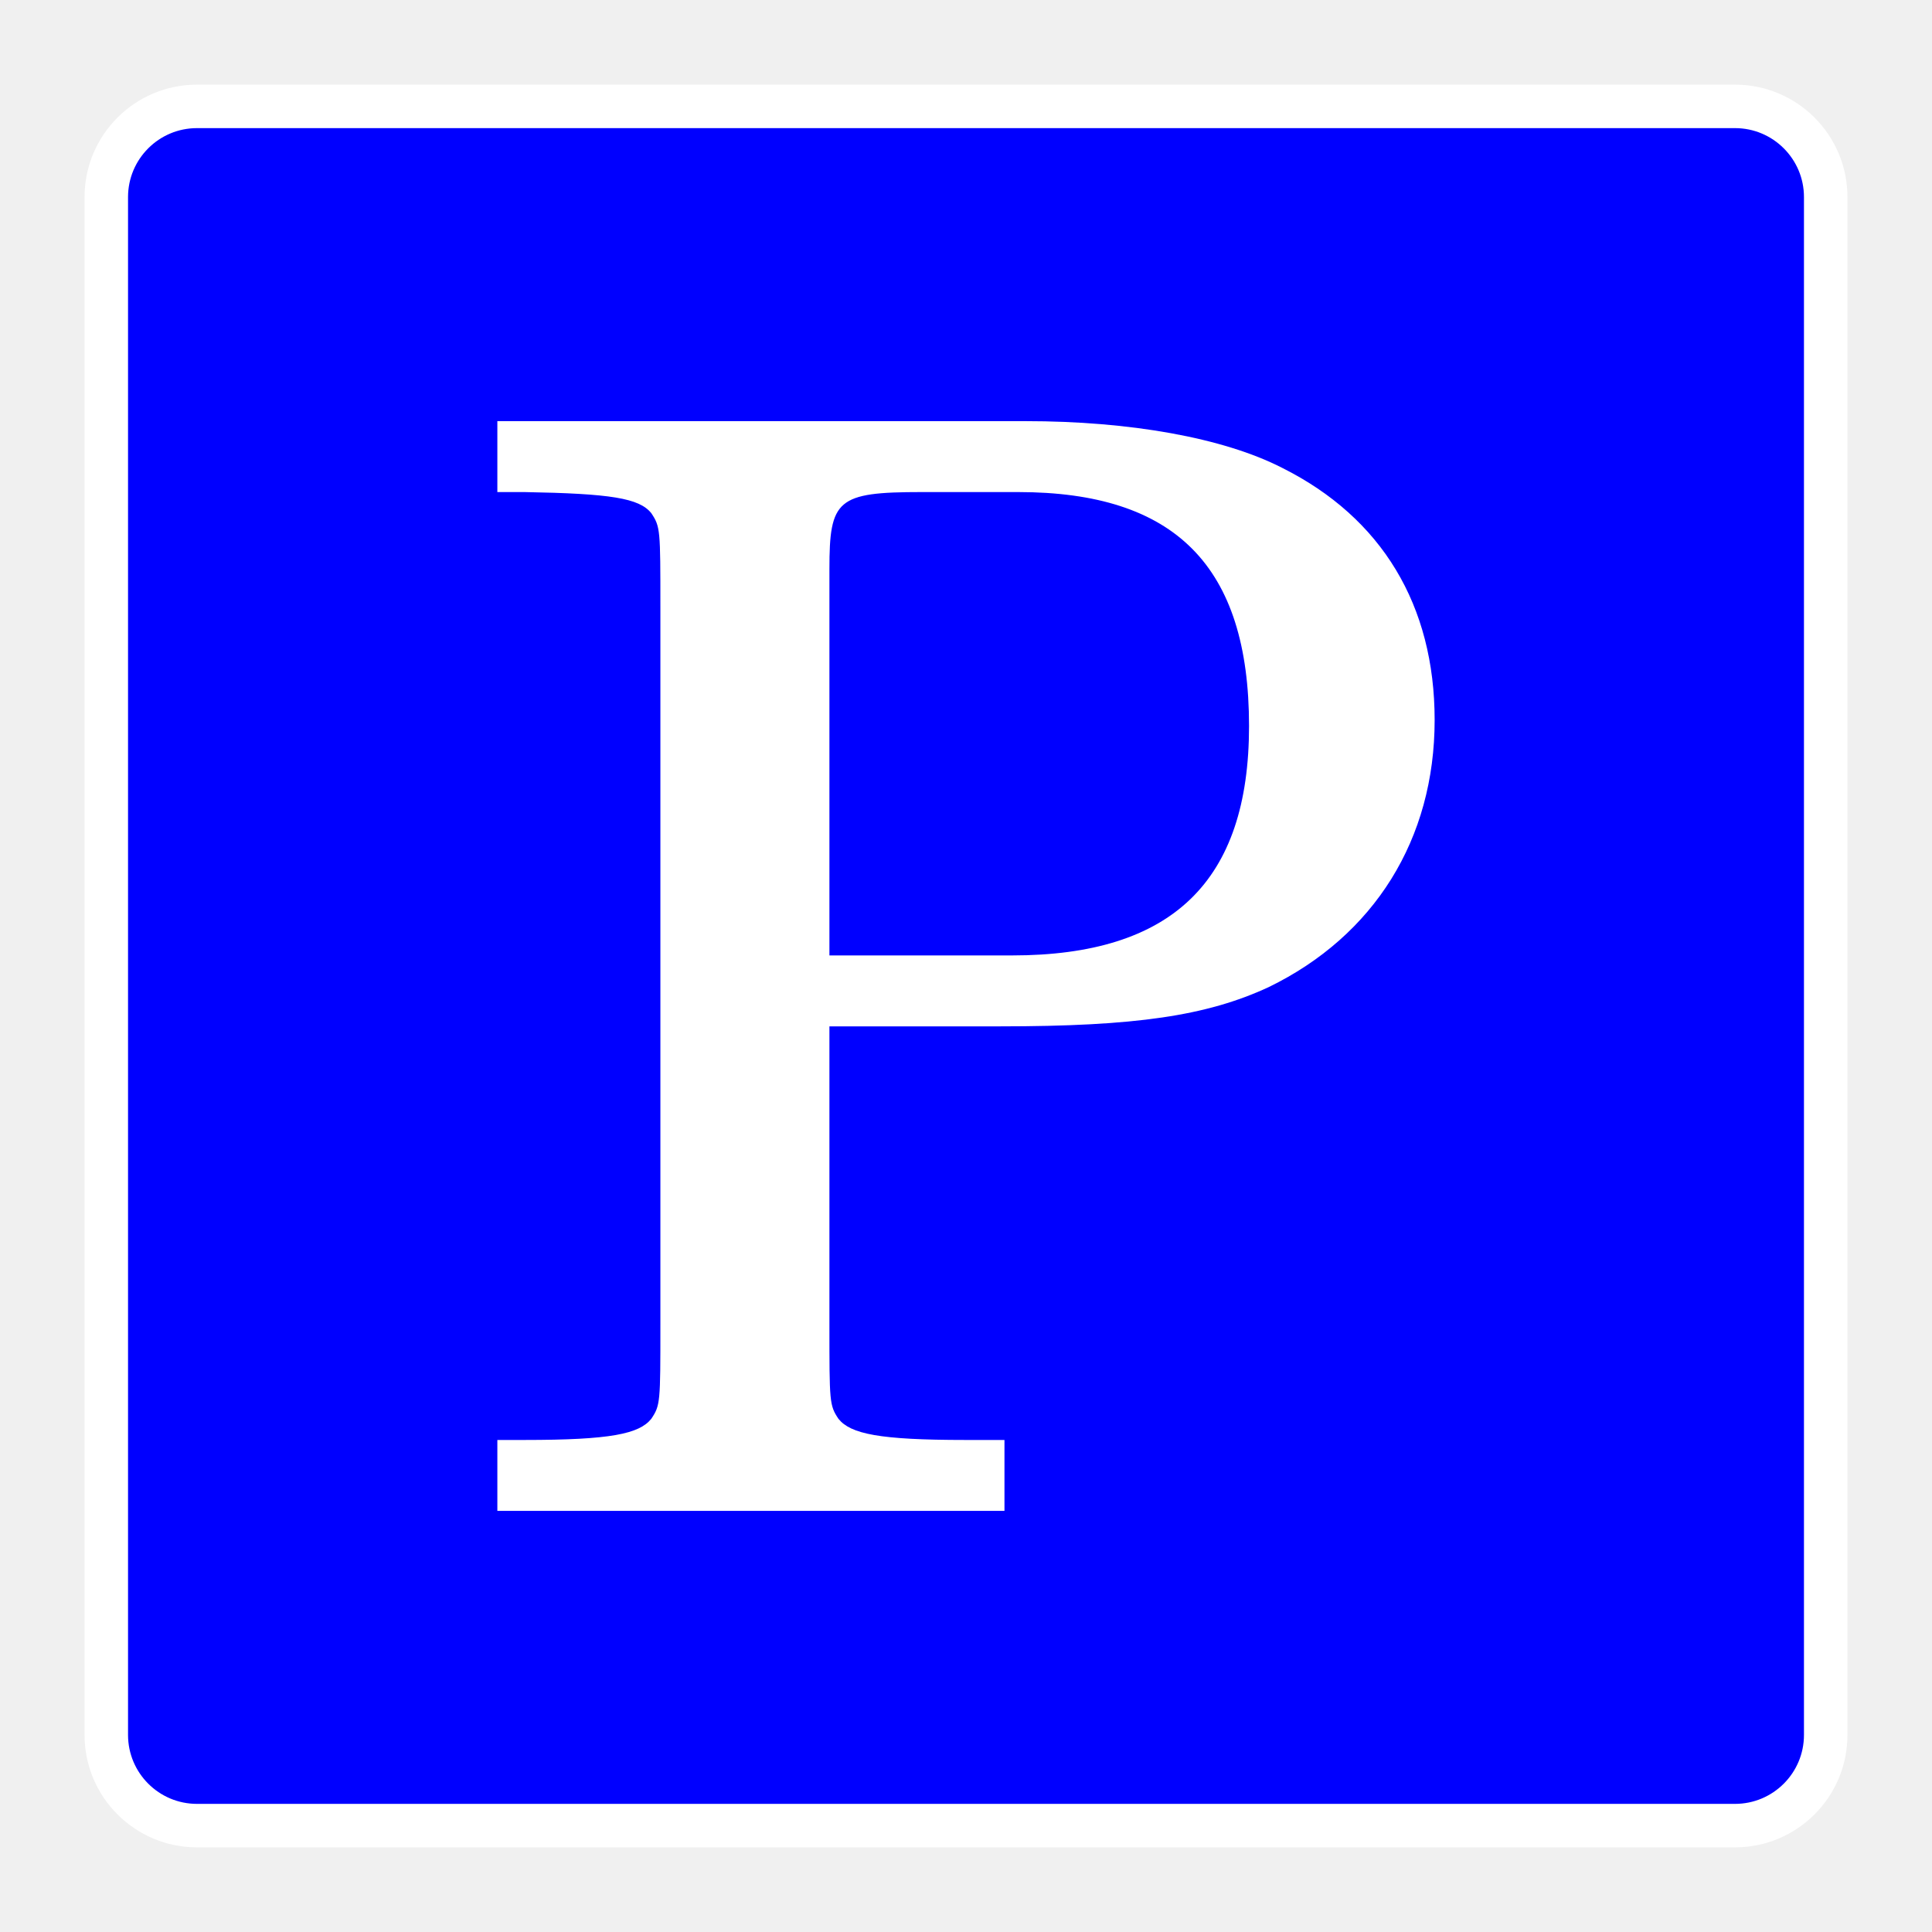
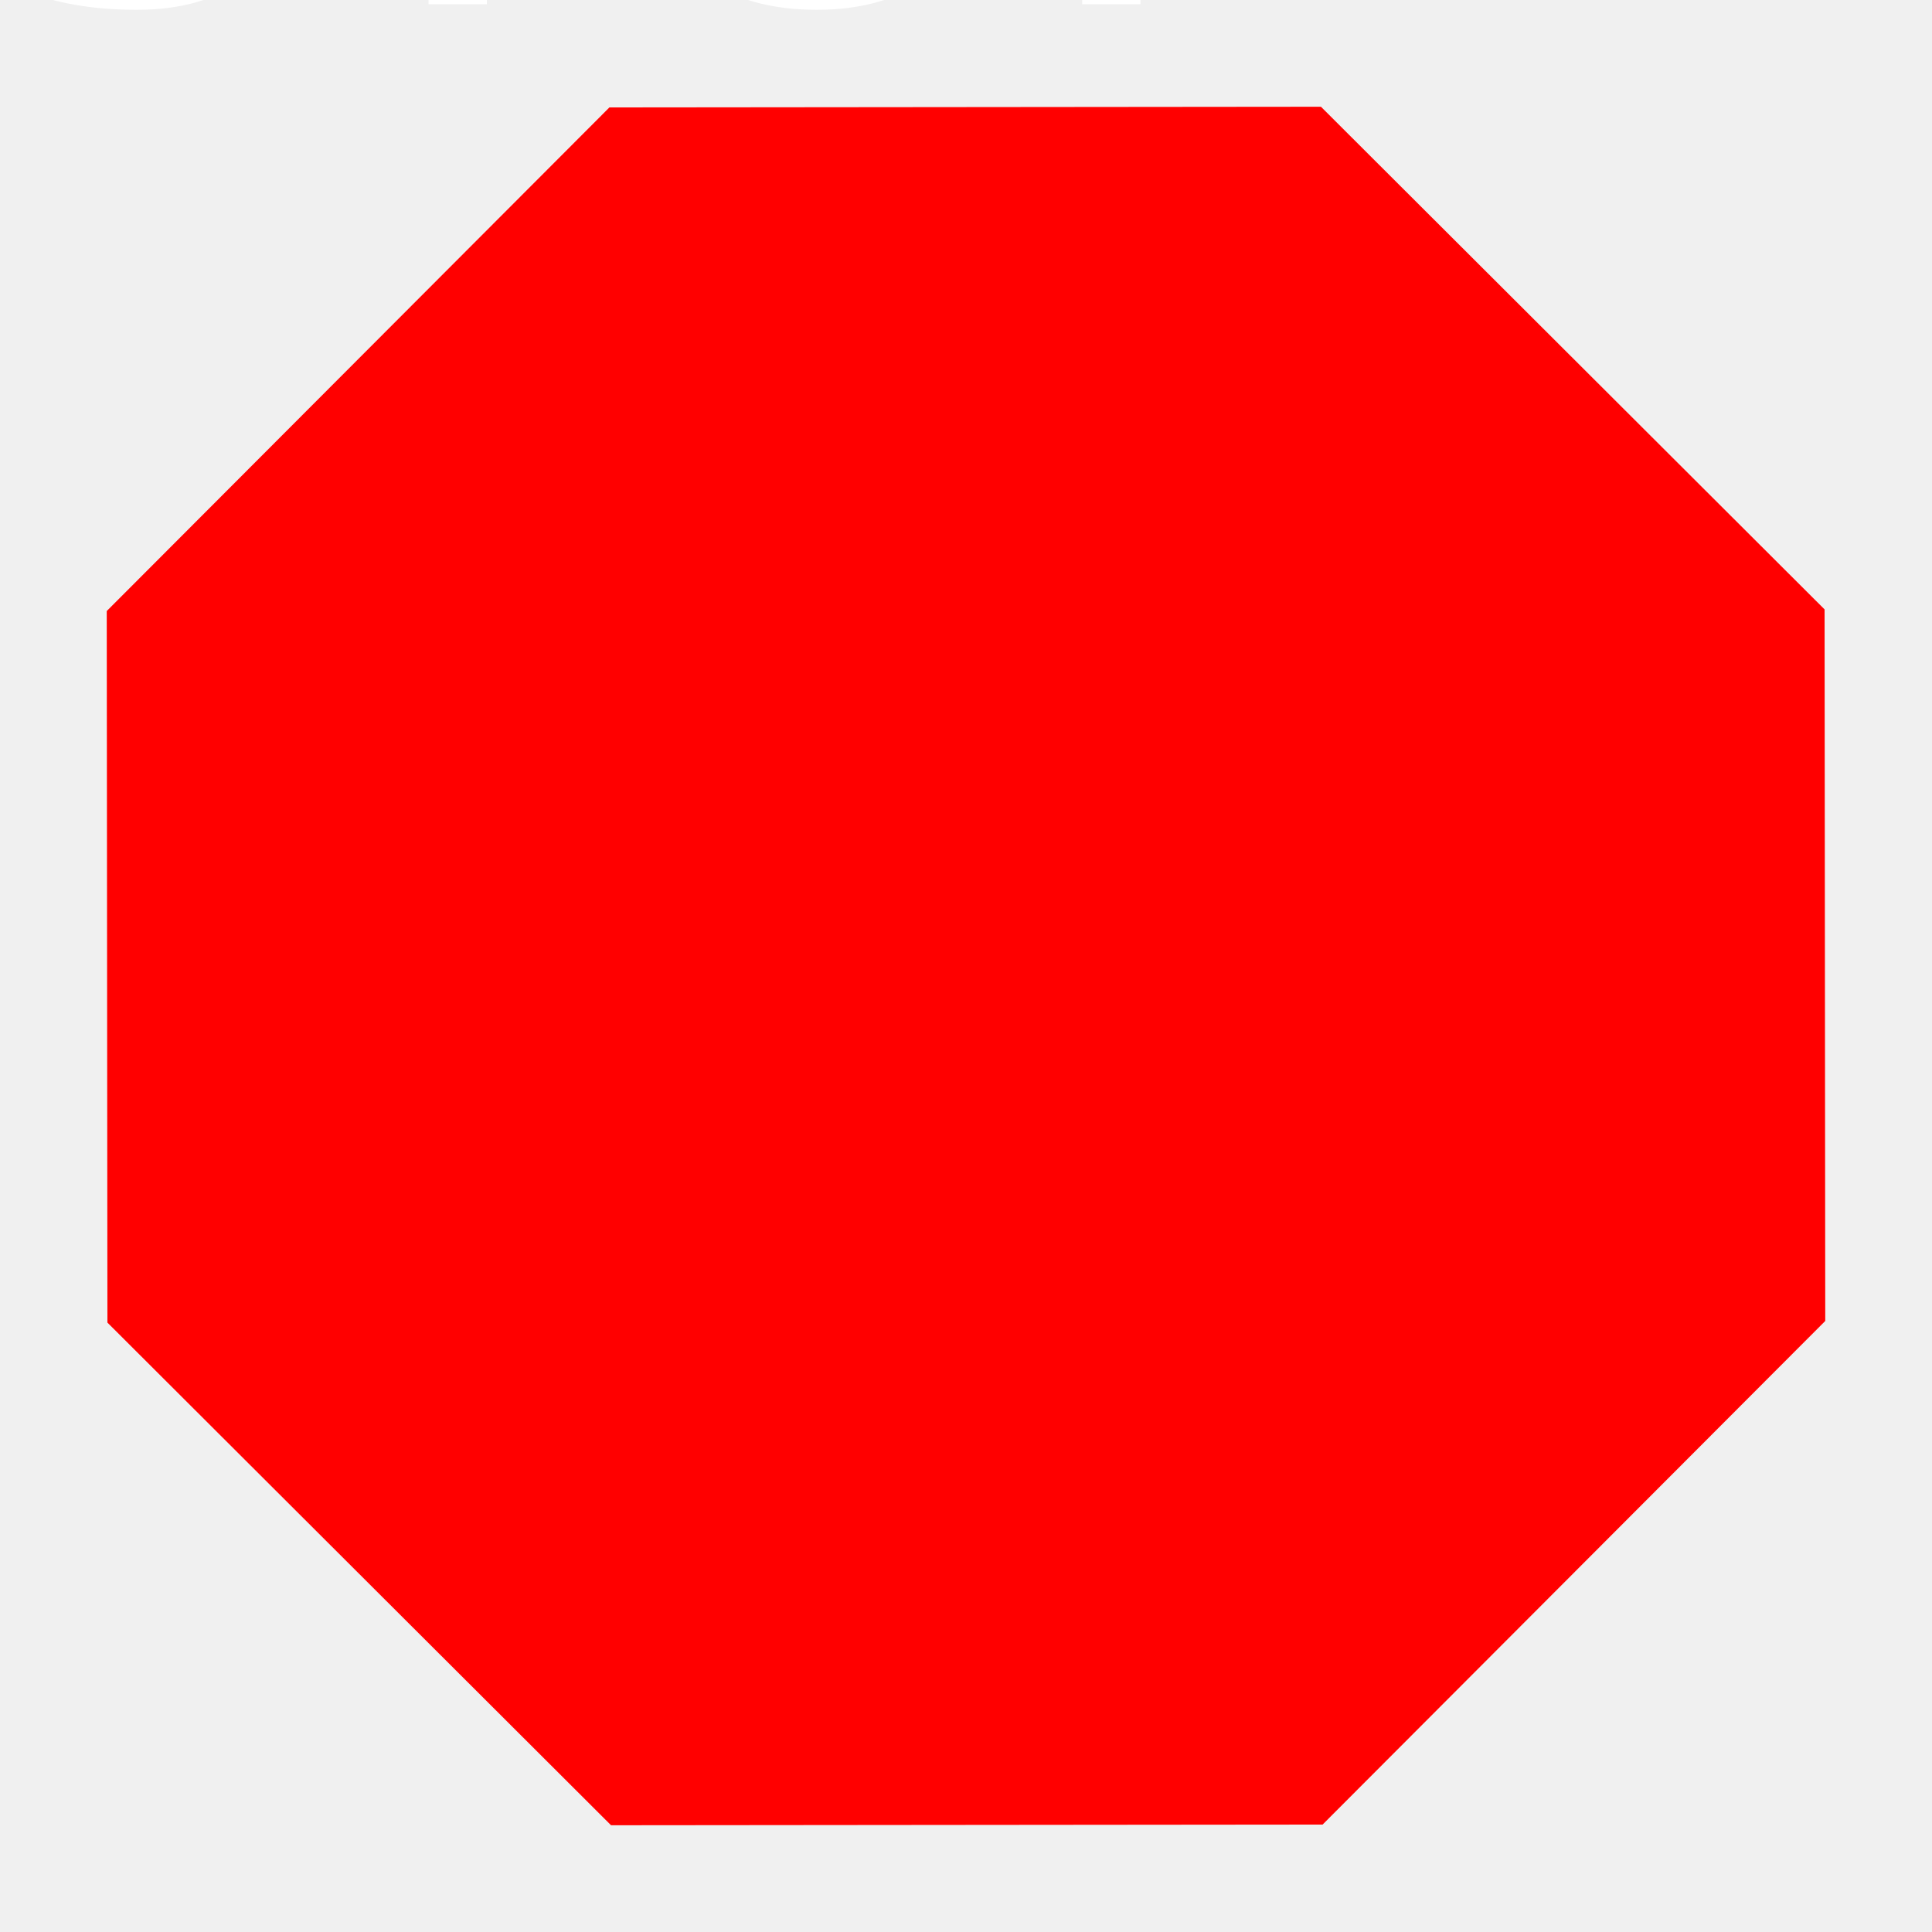
<svg xmlns="http://www.w3.org/2000/svg" width="512" height="512" viewBox="0 0 512 512" version="1.1" id="svg1">
  <defs id="defs1" />
-   <g id="layer1" style="display:none">
+   <g id="layer1" style="display:inline">
    <path id="path2" d="m 297,351.125 -83.808,0.08 L 153.875,292 153.795,208.192 213,148.875 296.808,148.795 356.125,208 l 0.08,83.808 z" style="fill:#ff0000" transform="matrix(2.25,0,0,2.25,-317.75,-306.5)" />
-     <text xml:space="preserve" style="font-style:normal;font-variant:normal;font-weight:normal;font-stretch:normal;font-size:120px;line-height:1.25;font-family:'Century Schoolbook L';-inkscape-font-specification:'Century Schoolbook L, Normal';font-variant-ligatures:none;font-variant-caps:normal;font-variant-numeric:normal;font-variant-east-asian:normal;letter-spacing:0px;word-spacing:0px;display:inline;fill:#ffffff;stroke:#ffffff;stroke-width:2.25" x="88.96" y="299.32" id="text2">
-       <tspan id="tspan2" x="88.96" y="299.32" style="font-style:normal;font-variant:normal;font-weight:normal;font-stretch:normal;font-size:120px;font-family:'Century Schoolbook L';-inkscape-font-specification:'Century Schoolbook L, Normal';font-variant-ligatures:none;font-variant-caps:normal;font-variant-numeric:normal;font-variant-east-asian:normal;fill:#ffffff;stroke:#ffffff;stroke-width:2.25">STOP</tspan>
-       <tspan x="88.96" y="449.32" id="tspan3" style="font-style:normal;font-variant:normal;font-weight:normal;font-stretch:normal;font-size:120px;font-family:'Century Schoolbook L';-inkscape-font-specification:'Century Schoolbook L, Normal';font-variant-ligatures:none;font-variant-caps:normal;font-variant-numeric:normal;font-variant-east-asian:normal;fill:#ffffff;stroke:#ffffff;stroke-width:2.25" />
+     <text xml:space="preserve" style="font-style:normal;font-variant:normal;font-weight:normal;font-stretch:normal;font-size:146.667px;line-height:1.25;font-family:'OCR-A BT';-inkscape-font-specification:'OCR-A BT, Normal';font-variant-ligatures:none;font-variant-caps:normal;font-variant-numeric:normal;font-variant-east-asian:normal;letter-spacing:0px;word-spacing:0px;display:inline;fill:#ffffff;stroke:#ffffff;stroke-width:2.25" x="74.671" y="297.358" id="text2">
+       <tspan id="tspan2" x="0" y="0" style="font-style:normal;font-variant:normal;font-weight:normal;font-stretch:normal;font-size:146.667px;font-family:'OCR-A BT';-inkscape-font-specification:'OCR-A BT, Normal';font-variant-ligatures:none;font-variant-caps:normal;font-variant-numeric:normal;font-variant-east-asian:normal;fill:#ffffff;stroke:#ffffff;stroke-width:2.25">STOP</tspan>
+       <tspan x="0" y="0" id="tspan3" style="font-style:normal;font-variant:normal;font-weight:normal;font-stretch:normal;font-size:146.667px;font-family:'OCR-A BT';-inkscape-font-specification:'OCR-A BT, Normal';font-variant-ligatures:none;font-variant-caps:normal;font-variant-numeric:normal;font-variant-east-asian:normal;fill:#ffffff;stroke:#ffffff;stroke-width:2.25" />
    </text>
-     <text xml:space="preserve" style="font-style:normal;font-variant:normal;font-weight:normal;font-stretch:normal;font-size:120px;line-height:1.25;font-family:'Century Schoolbook L';-inkscape-font-specification:'Century Schoolbook L, Normal';font-variant-ligatures:none;font-variant-caps:normal;font-variant-numeric:normal;font-variant-east-asian:normal;letter-spacing:0px;word-spacing:0px;display:none;fill:#ffffff;stroke:#ffffff;stroke-width:2.25" x="92.44" y="299.26" id="text5">
-       <tspan x="0" y="0" id="tspan5" style="font-style:normal;font-variant:normal;font-weight:normal;font-stretch:normal;font-size:120px;font-family:'Century Schoolbook L';-inkscape-font-specification:'Century Schoolbook L, Normal';font-variant-ligatures:none;font-variant-caps:normal;font-variant-numeric:normal;font-variant-east-asian:normal;fill:#ffffff;stroke:#ffffff;stroke-width:2.25">PARE</tspan>
+     <text xml:space="preserve" style="font-style:normal;font-variant:normal;font-weight:normal;font-stretch:normal;font-size:146.667px;line-height:1.25;font-family:'OCR-A BT';-inkscape-font-specification:'OCR-A BT, Normal';font-variant-ligatures:none;font-variant-caps:normal;font-variant-numeric:normal;font-variant-east-asian:normal;letter-spacing:0px;word-spacing:0px;display:none;fill:#ffffff;stroke:#ffffff;stroke-width:2.25" x="74.671" y="297.358" id="text5">
+       <tspan x="74.671" y="297.358" id="tspan5" style="font-style:normal;font-variant:normal;font-weight:normal;font-stretch:normal;font-size:146.667px;font-family:'OCR-A BT';-inkscape-font-specification:'OCR-A BT, Normal';font-variant-ligatures:none;font-variant-caps:normal;font-variant-numeric:normal;font-variant-east-asian:normal;fill:#ffffff;stroke:#ffffff;stroke-width:2.25">PARE</tspan>
+     </text>
+     <text xml:space="preserve" style="font-style:normal;font-variant:normal;font-weight:normal;font-stretch:normal;font-size:146.667px;font-family:Arial;-inkscape-font-specification:'Arial, Normal';font-variant-ligatures:none;font-variant-caps:normal;font-variant-numeric:normal;font-variant-east-asian:normal;writing-mode:lr-tb;direction:ltr;display:none;fill:#ffffff;stroke:none;stroke-width:6.871;stroke-linejoin:bevel;stroke-dasharray:none" x="56.266" y="308.529" id="text6">
+       <tspan id="tspan6" x="56.266" y="308.529">СТОП</tspan>
    </text>
  </g>
  <g id="layer3" style="display:none">
-     <path style="fill:#ffff00;fill-opacity:1;stroke:#000000;stroke-width:10;stroke-dasharray:none;stroke-opacity:1" id="path4" d="m 256,67 40.98,129.482 138.899,1.935 -110.481,78.987 41.082,132.699 -109.261,-80.666 -113.509,80.078 42.954,-128.841 -111.235,-83.208 135.808,1.038 z" transform="translate(0.3454909,17.44869)" />
+     <path style="display:inline;fill:#ffff00;fill-opacity:1;stroke:#000000;stroke-width:10;stroke-dasharray:none;stroke-opacity:1" id="path4" d="m 256,67 40.98,129.482 138.899,1.935 -110.481,78.987 41.082,132.699 -109.261,-80.666 -113.509,80.078 42.954,-128.841 -111.235,-83.208 135.808,1.038 z" transform="translate(0.3454909,17.44869)" />
  </g>
  <g id="layer2" style="display:none">
    <ellipse style="display:inline;fill:#0000ff" id="path1" cx="256" cy="256" rx="227.75" ry="227.25" />
    <g id="g3" transform="translate(-15.5)" style="display:inline">
      <path style="display:inline;fill:#ffffff" id="path3" d="m 451,256.5 -71.191,40.922 -74.742,42.332 0.156,-82.114 0.71,-85.895 71.035,41.192 z" transform="translate(0,0.2499981)" />
      <rect style="display:inline;fill:#ffffff" id="rect3" width="214" height="72" x="92" y="220" />
    </g>
  </g>
-   <g id="layer4" style="display:inline">
+   <g id="layer4" style="display:none">
    <rect style="fill:#0000ff;stroke:#ffffff;stroke-width:11.524;stroke-linejoin:bevel;stroke-dasharray:none;stroke-opacity:1" id="rect1" width="455.663" height="455.616" x="28.169" y="28.192" ry="24.042" />
-     <text xml:space="preserve" style="font-style:normal;font-variant:normal;font-weight:normal;font-stretch:normal;font-size:400px;font-family:'Century Schoolbook L';-inkscape-font-specification:'Century Schoolbook L, Normal';font-variant-ligatures:none;font-variant-caps:normal;font-variant-numeric:normal;font-variant-east-asian:normal;writing-mode:lr-tb;direction:ltr;fill:#ffffff;stroke-width:1.2" x="120.6" y="400.4" id="text1">
-       <tspan id="tspan1" x="120.6" y="400.4">P</tspan>
+     <text xml:space="preserve" style="font-style:normal;font-variant:normal;font-weight:normal;font-stretch:normal;font-size:466.667px;font-family:'Times New Roman';-inkscape-font-specification:'Times New Roman, Normal';font-variant-ligatures:none;font-variant-caps:normal;font-variant-numeric:normal;font-variant-east-asian:normal;writing-mode:lr-tb;direction:ltr;fill:#ffffff;stroke-width:1.2" x="130.56" y="410.492" id="text1">
+       <tspan id="tspan1" x="130.56" y="410.492">P</tspan>
    </text>
  </g>
</svg>
